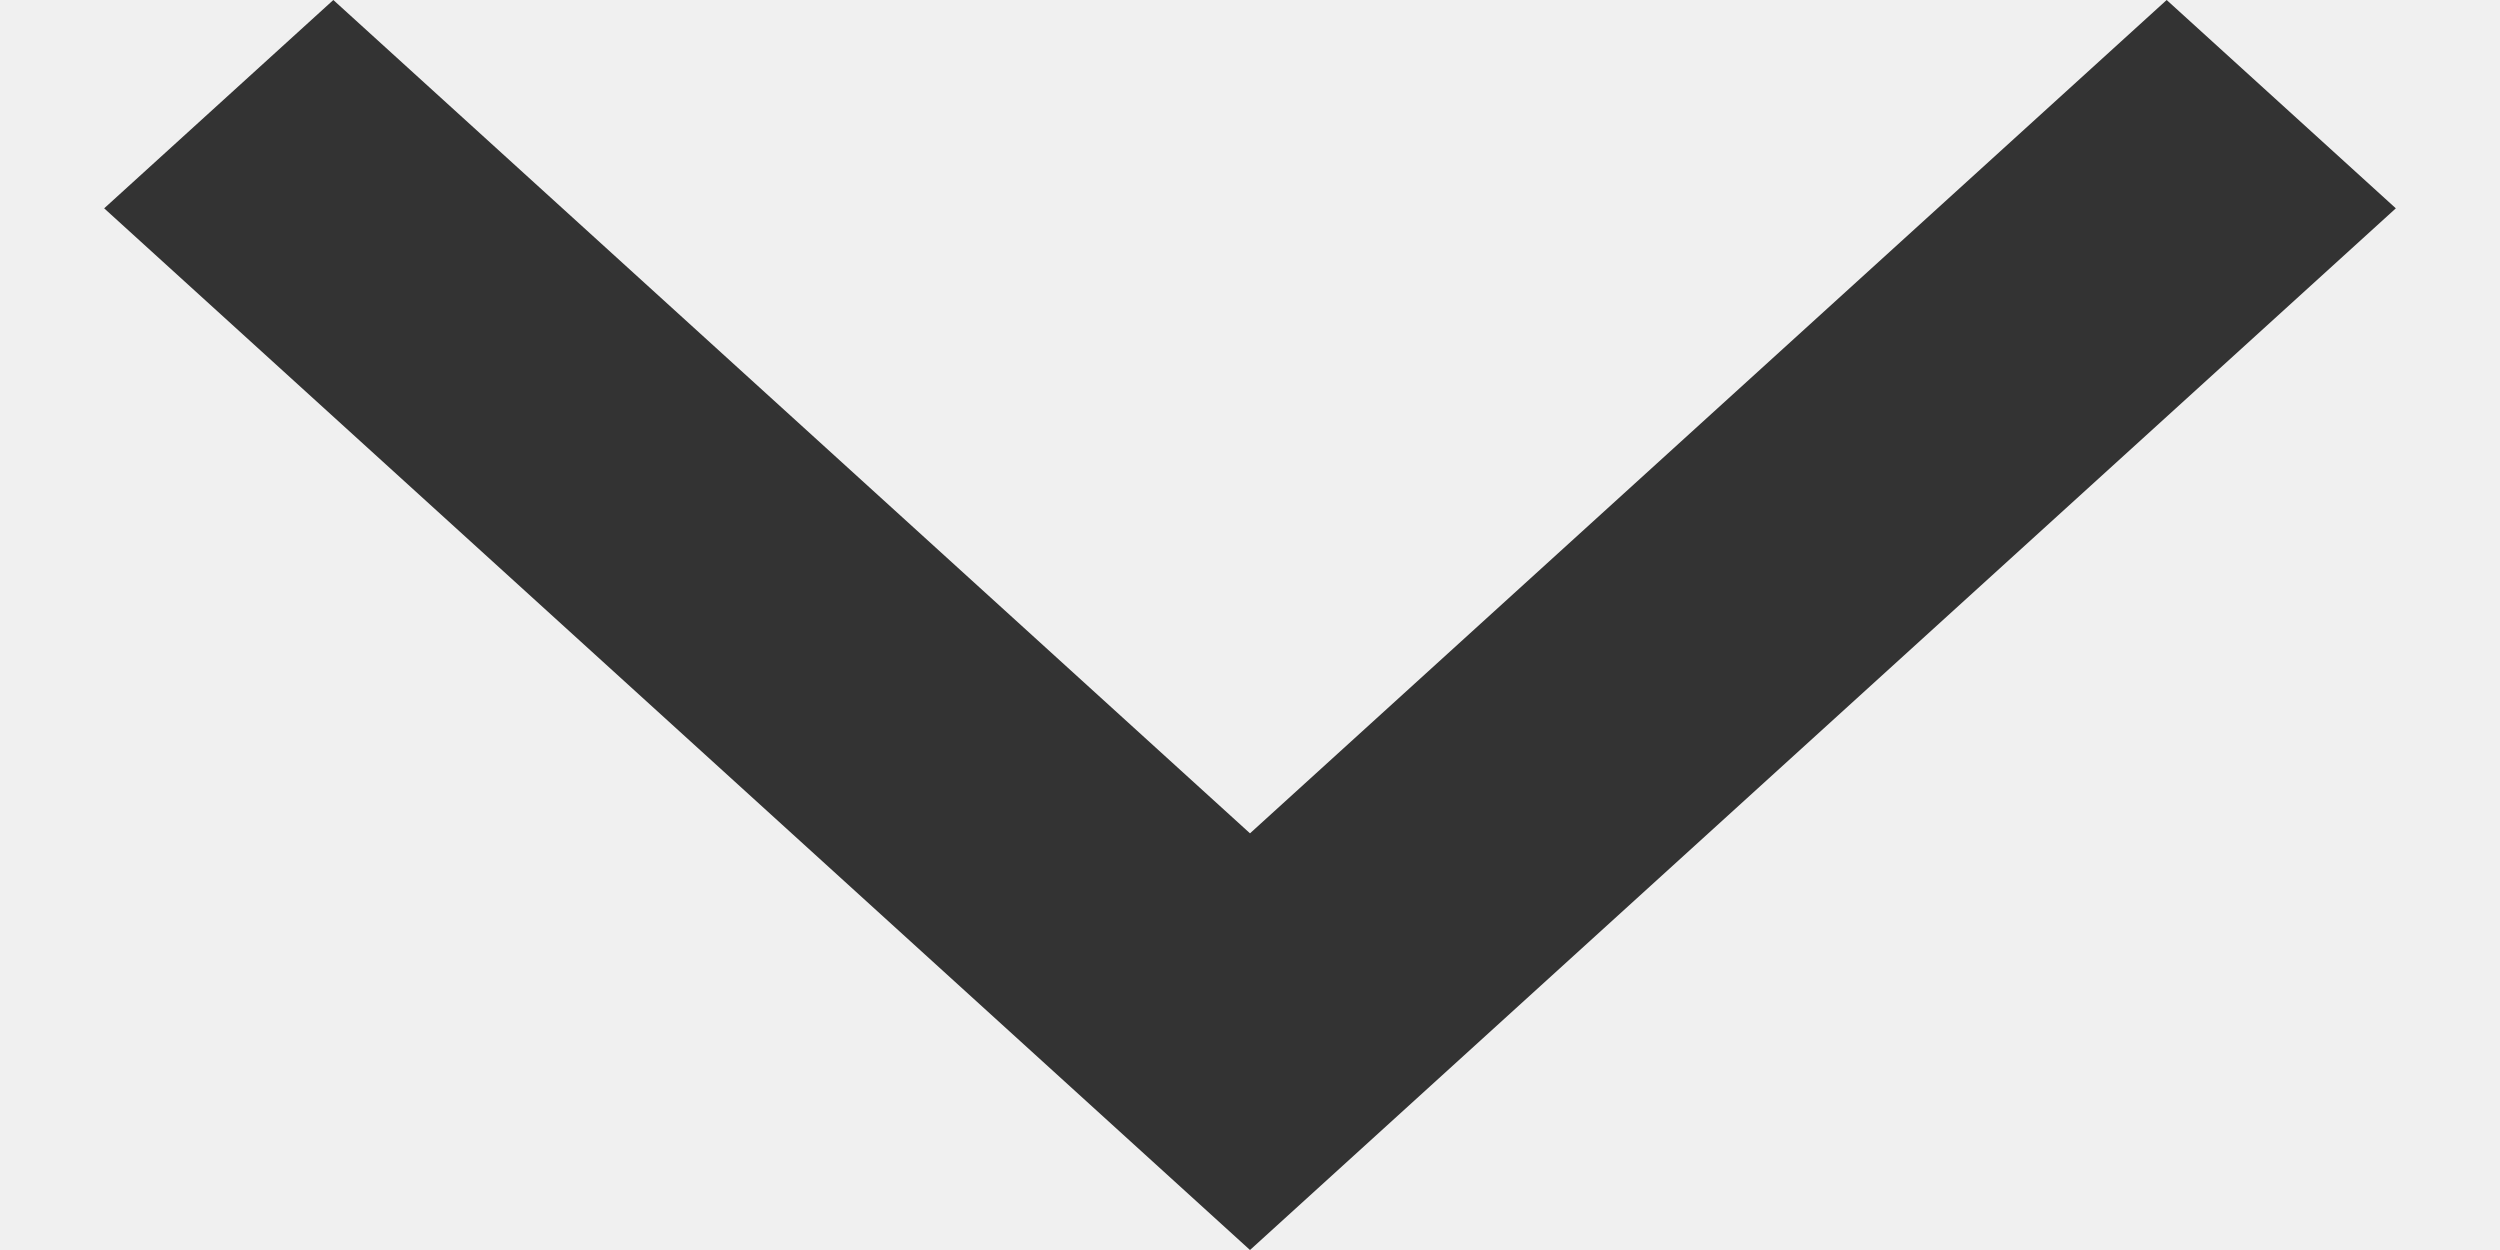
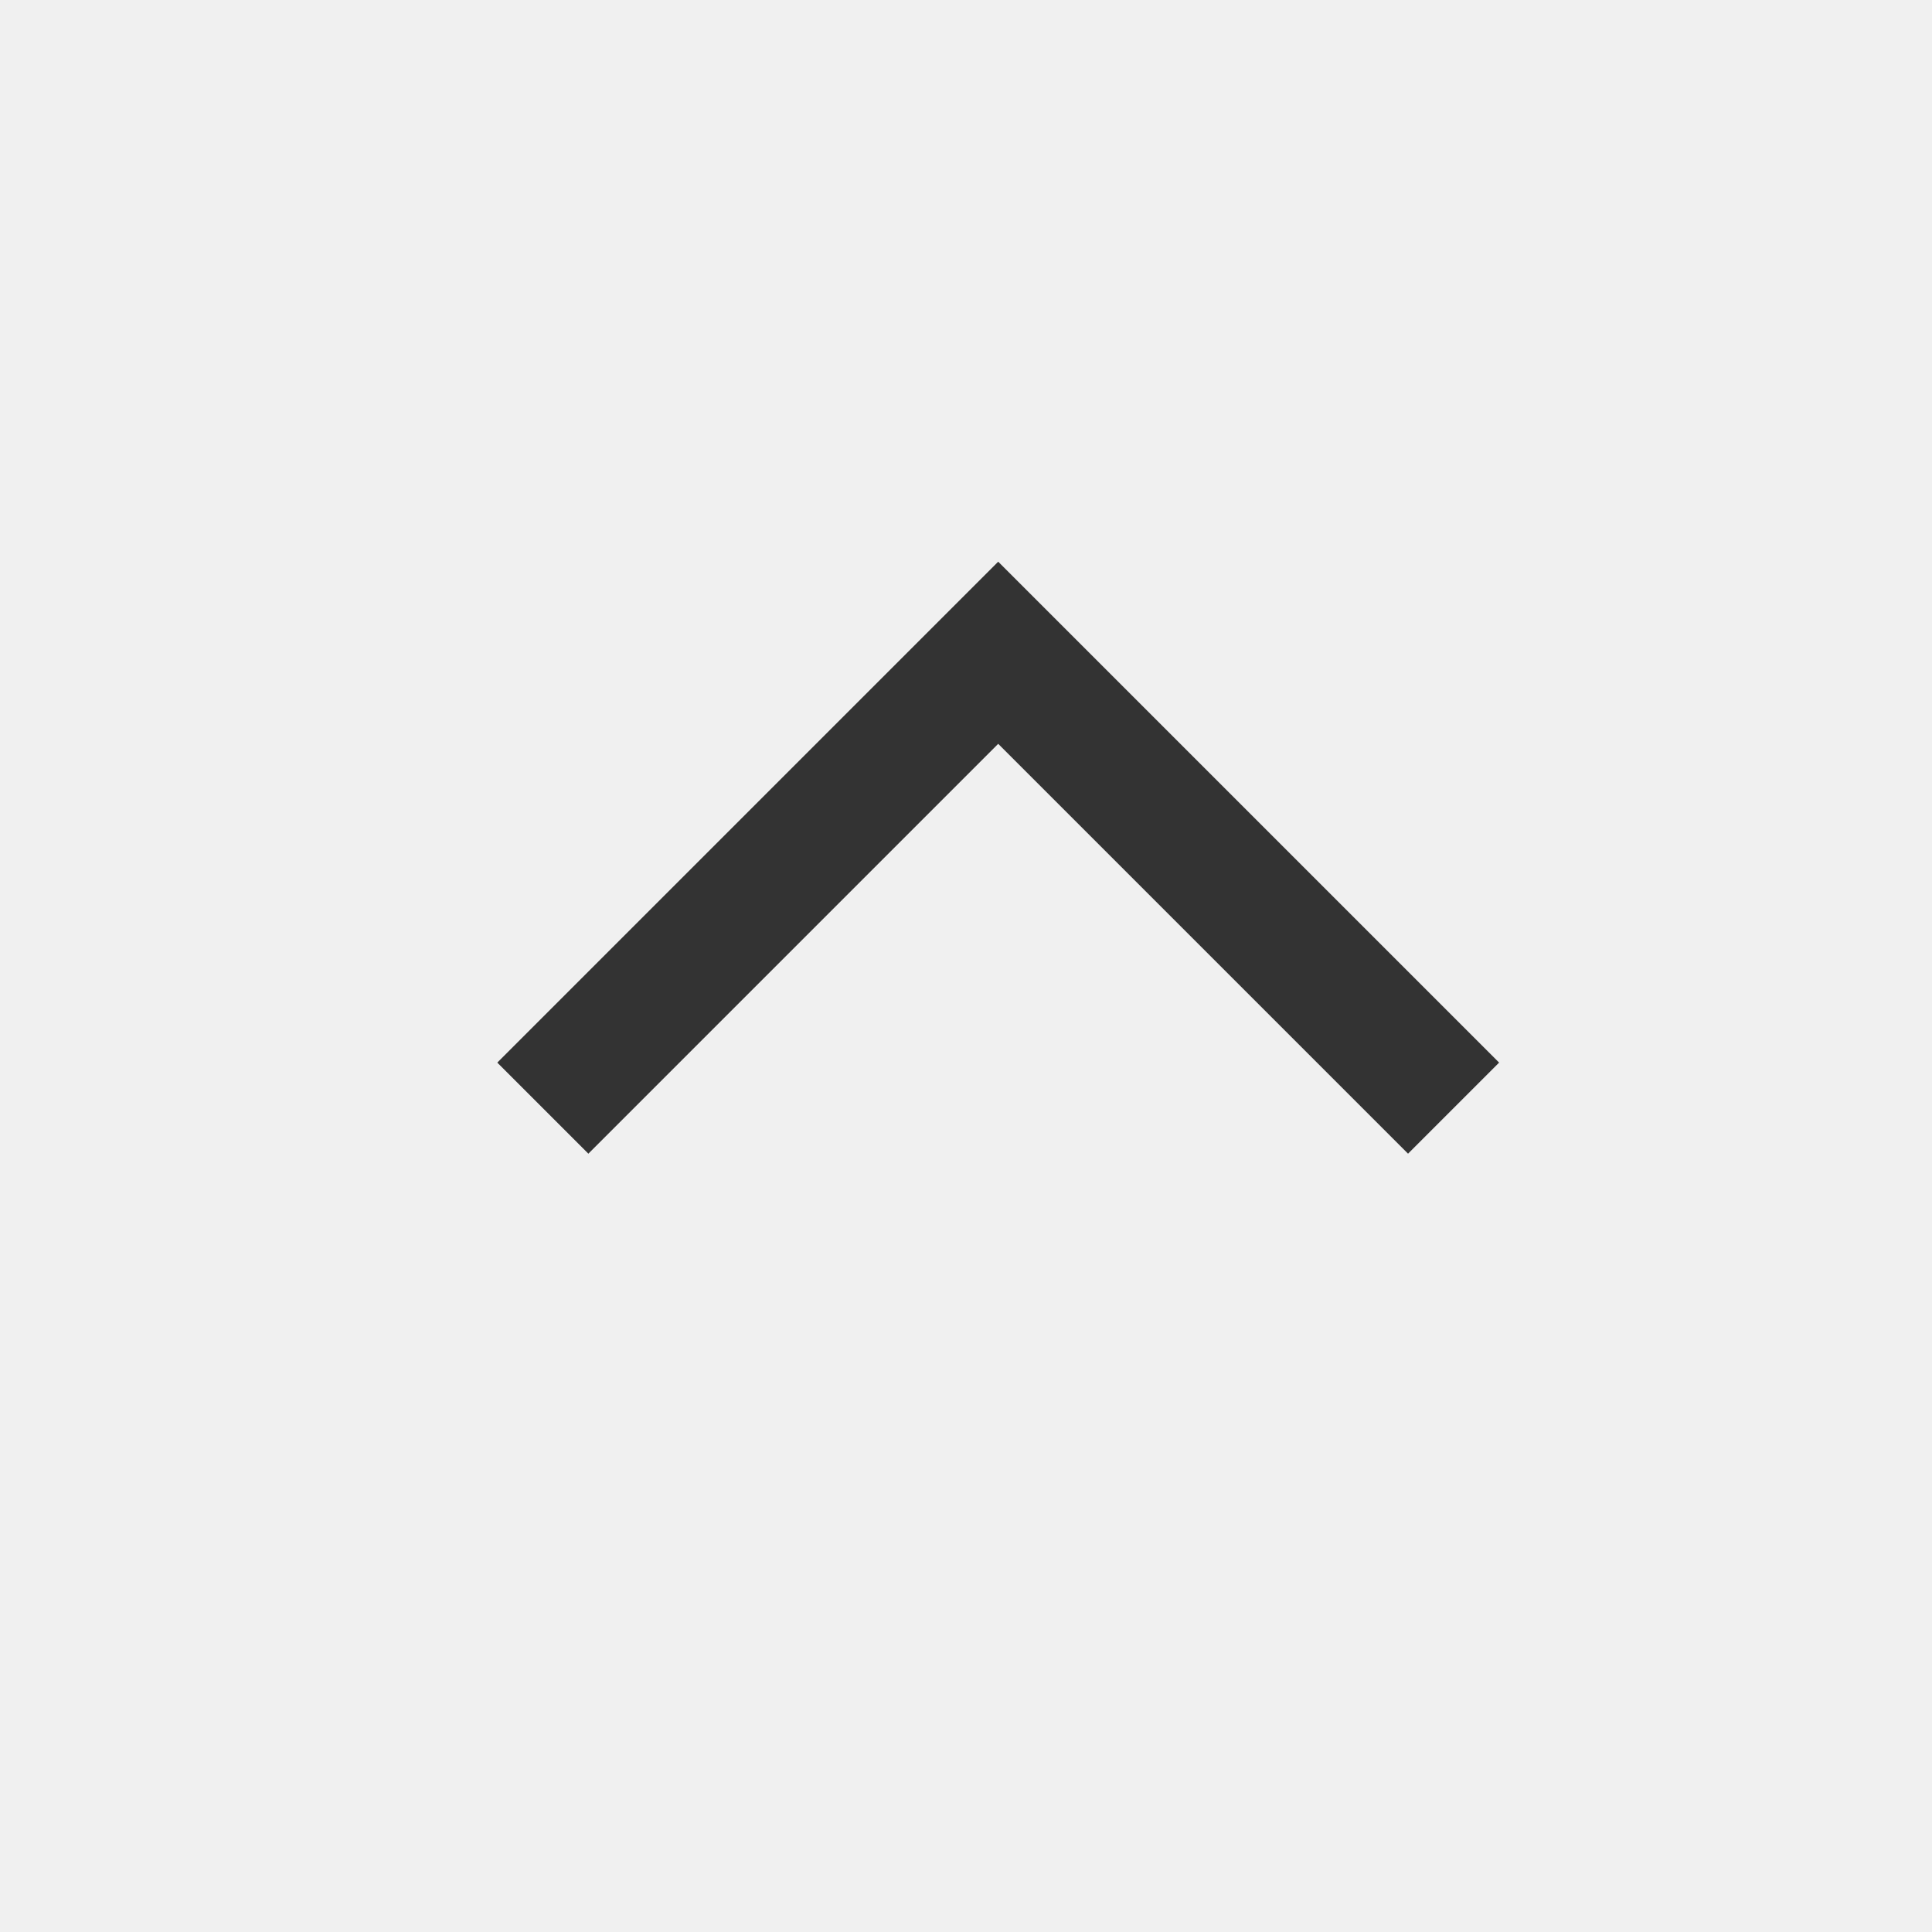
- <svg xmlns="http://www.w3.org/2000/svg" width="12" height="6" viewBox="0 0 12 6" fill="none">
-   <g clip-path="url(#clip0_30_2738)">
-     <path fill-rule="evenodd" clip-rule="evenodd" d="M0.5 1L6 6L11.5 1L10.4 -4.80825e-08L6 4L1.6 -4.32743e-07L0.5 1Z" fill="#333333" />
+ <svg xmlns="http://www.w3.org/2000/svg" xmlns:xlink="http://www.w3.org/1999/xlink" width="30" height="30" viewBox="0 0 30 30">
+   <defs>
+     <path id="7a02qqg3ja" d="M11 12h9v9" />
+   </defs>
+   <g fill="none" fill-rule="evenodd">
+     <path d="M0 0h30v30H0z" />
+     <use stroke="#333" stroke-width="2" stroke-linecap="square" transform="rotate(-45 15.5 16.5)" xlink:href="#7a02qqg3ja" />
  </g>
-   <defs>
-     <clipPath id="clip0_30_2738">
-       <rect width="6" height="11" fill="white" transform="translate(11.5) rotate(90)" />
-     </clipPath>
-   </defs>
</svg>
